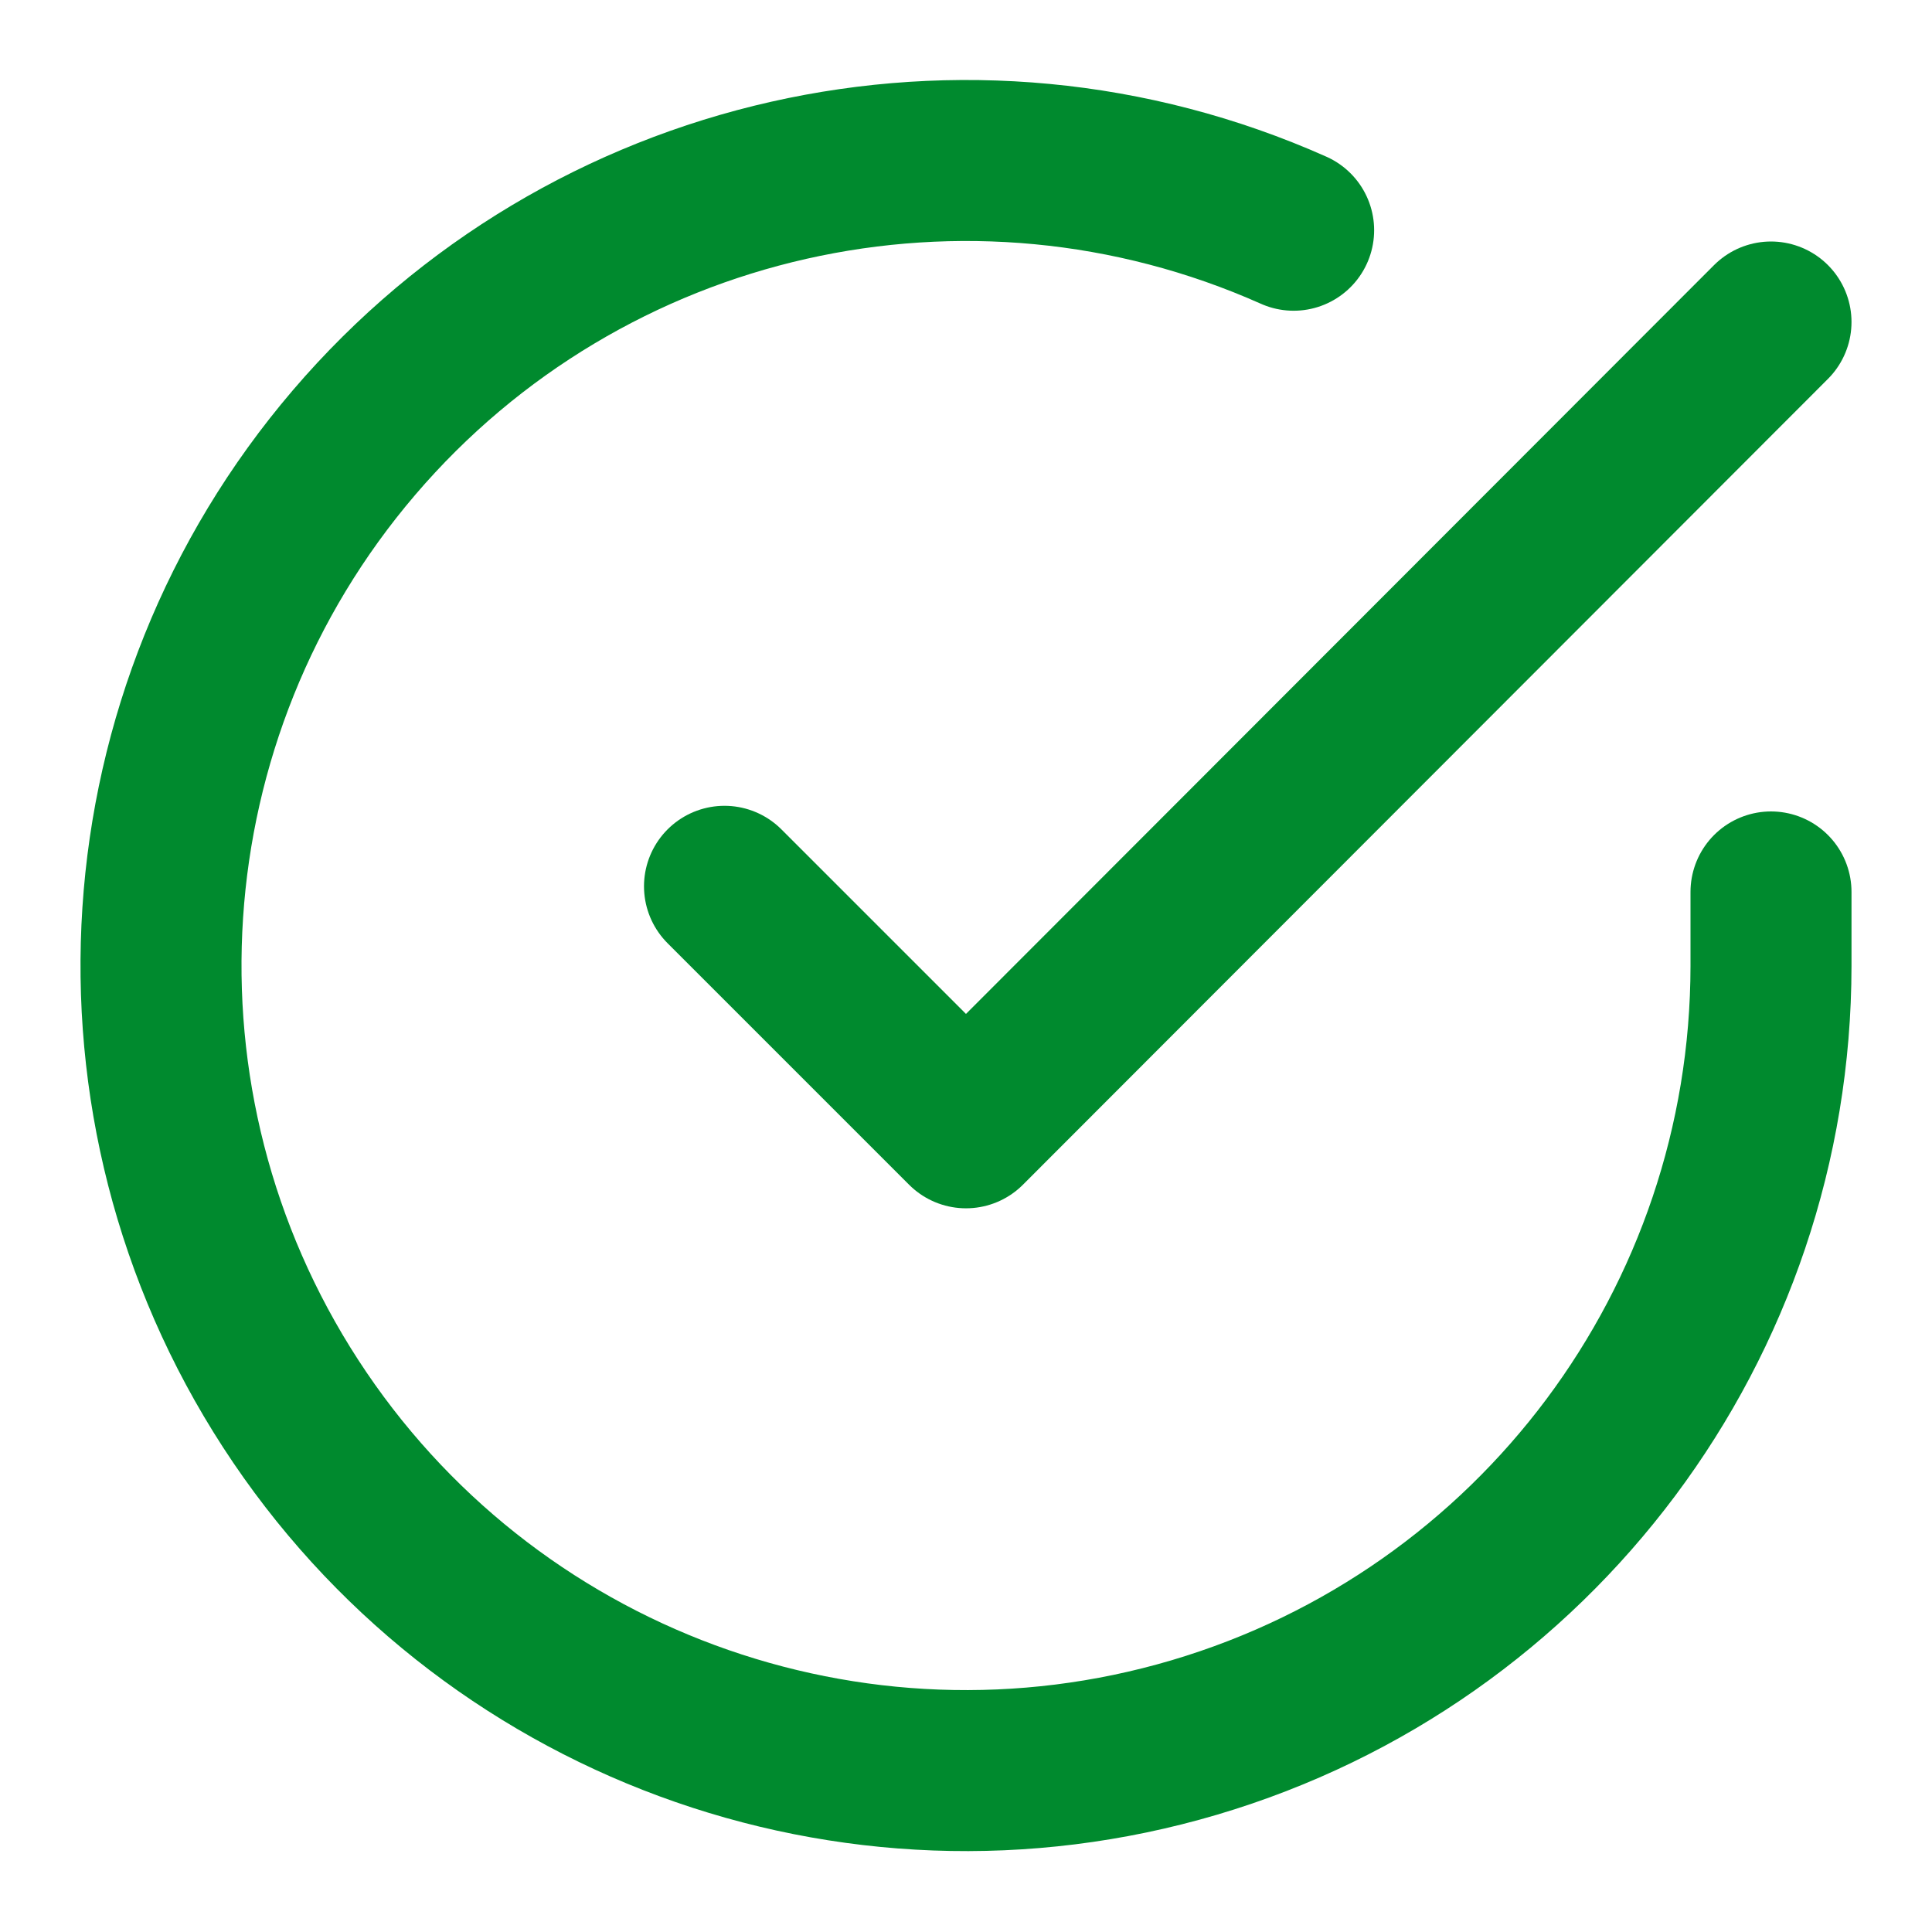
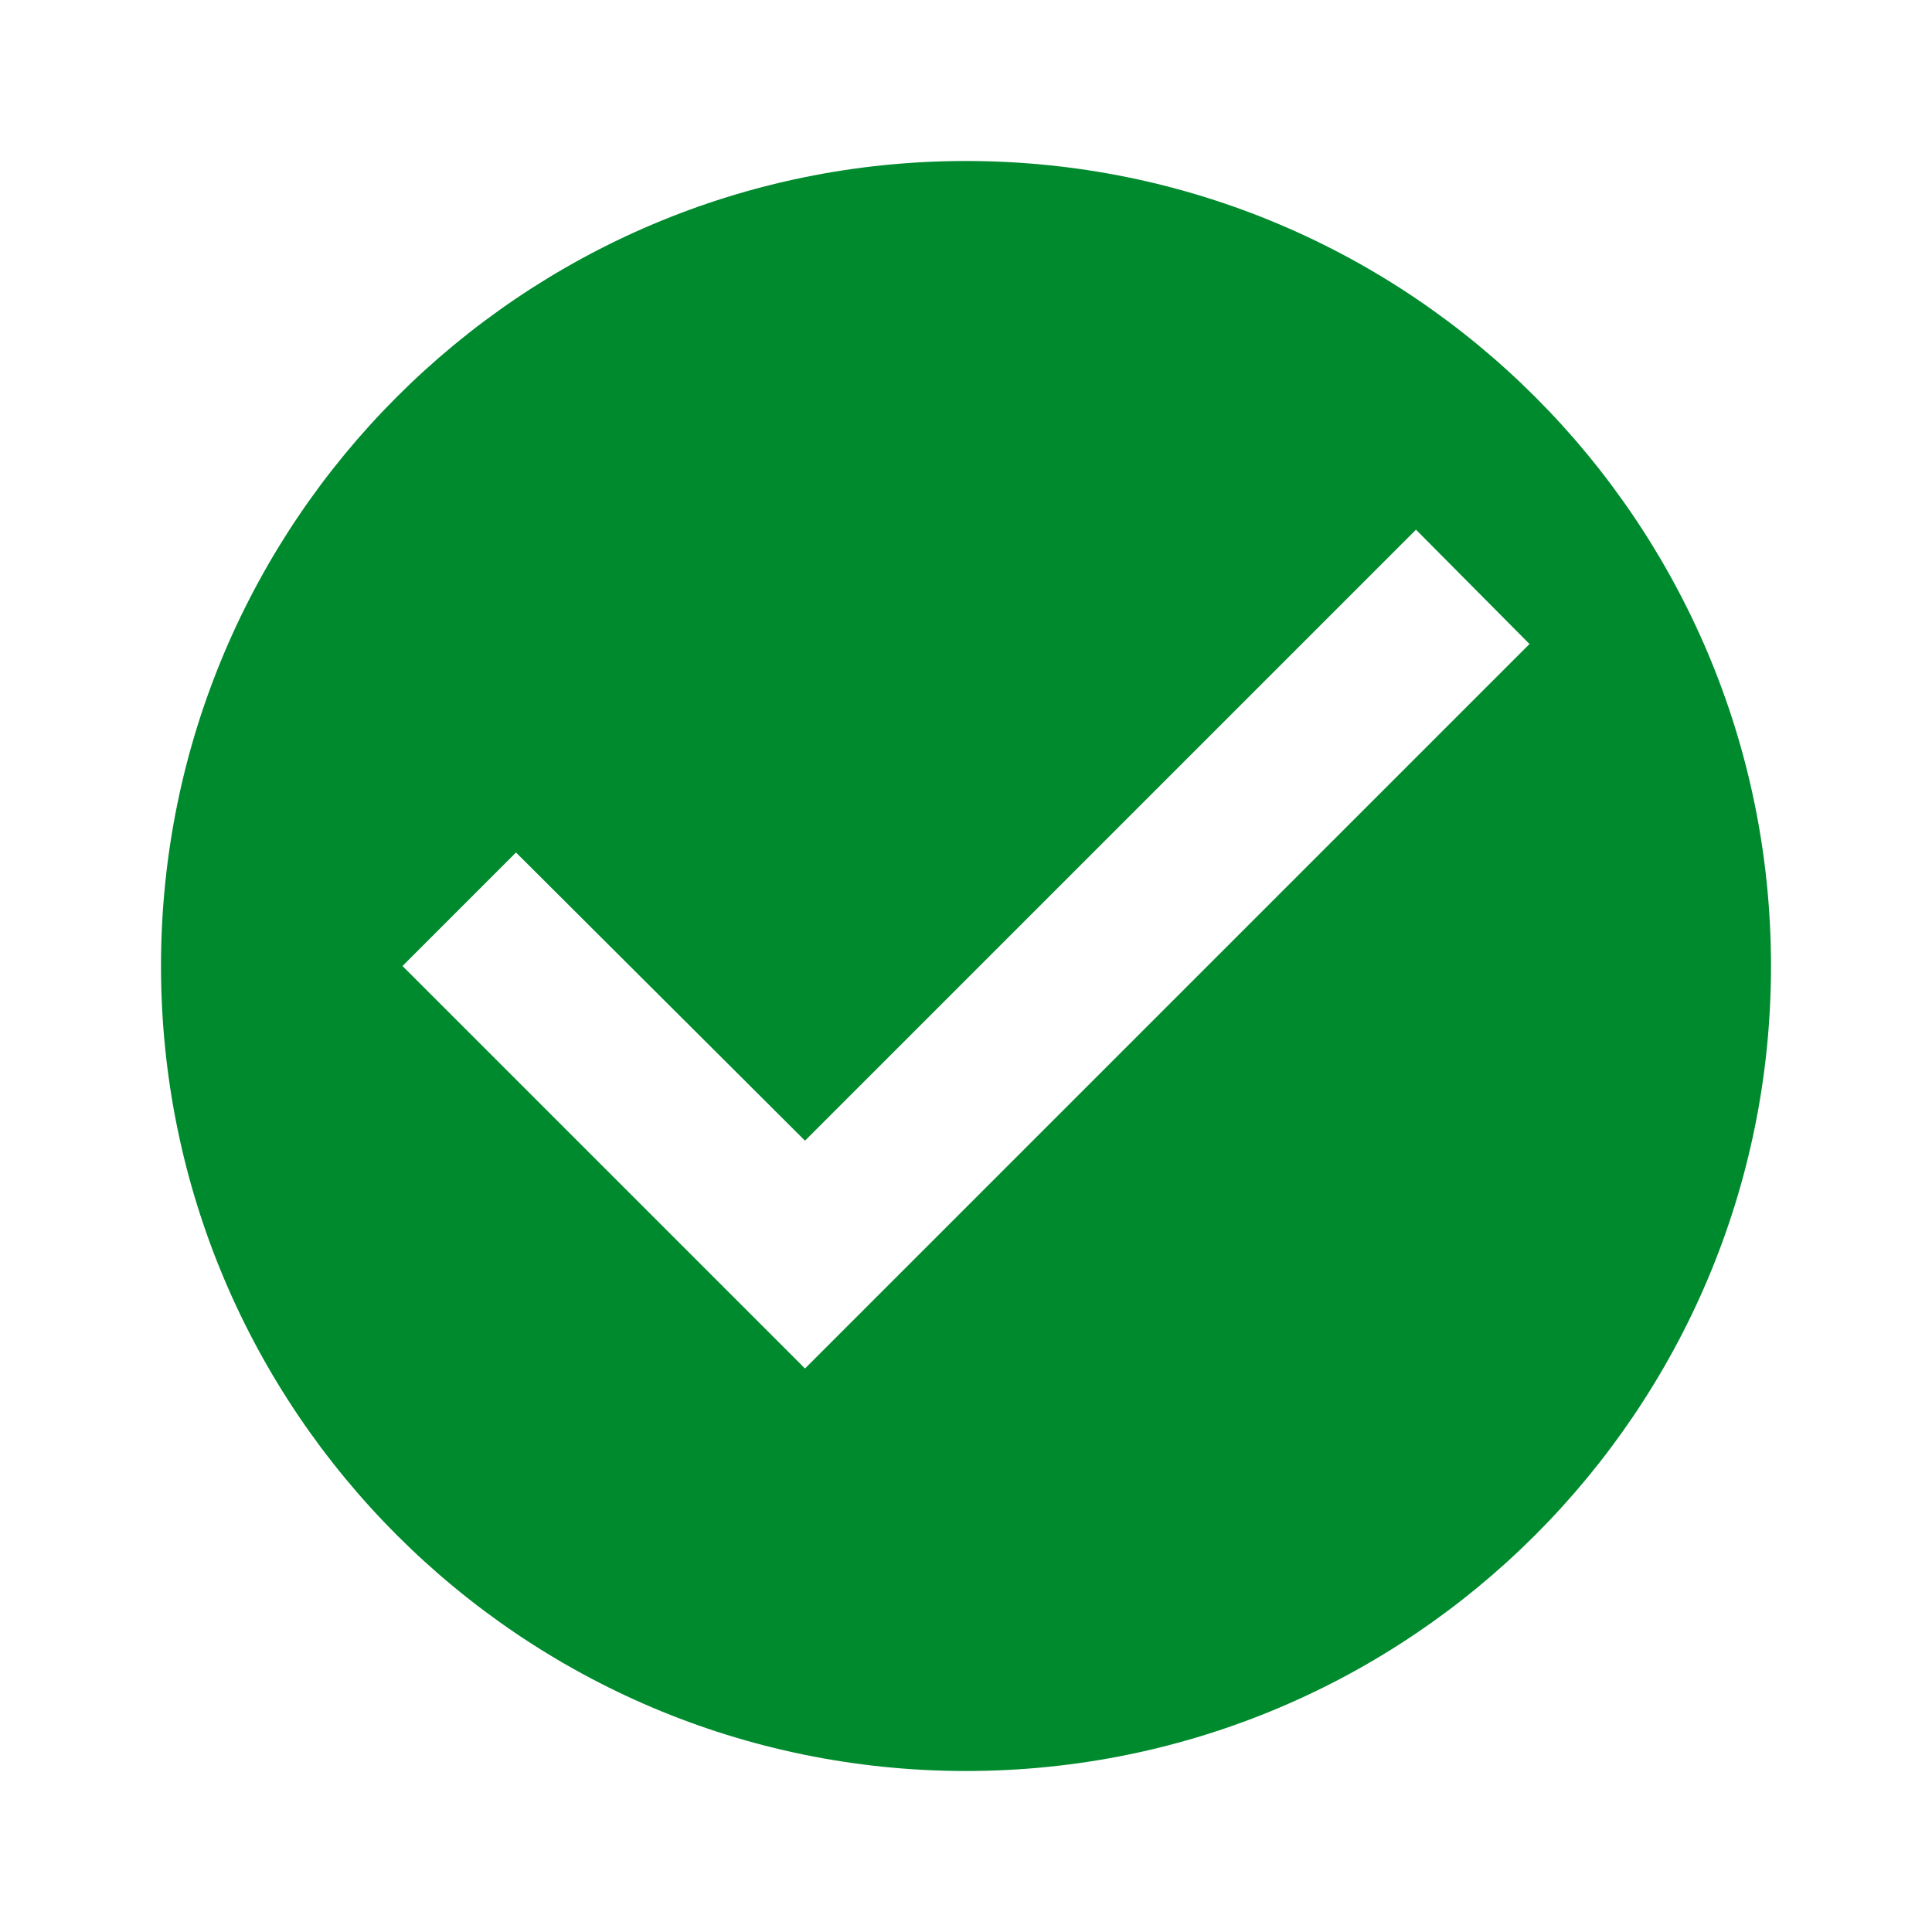
- <svg xmlns="http://www.w3.org/2000/svg" width="24" height="24" viewBox="0 0 24 24" fill="none" stroke="#008A2E" stroke-width="2" stroke-linecap="round" stroke-linejoin="round">
-   <path d="M22 11.08V12a10 10 0 1 1-5.93-9.14" />
-   <polyline points="22 4 12 14.01 9 11.01" />
+ <svg xmlns="http://www.w3.org/2000/svg" width="24" height="24" viewBox="0 0 24 24">
+   <path fill="#008a2e" d="M12 2C6.48 2 2 6.48 2 12s4.48 10 10 10 10-4.48 10-10S17.52 2 12 2zm-2 15l-5-5 1.41-1.41L10 14.17l7.59-7.59L19 8l-9 9z" />
</svg>
